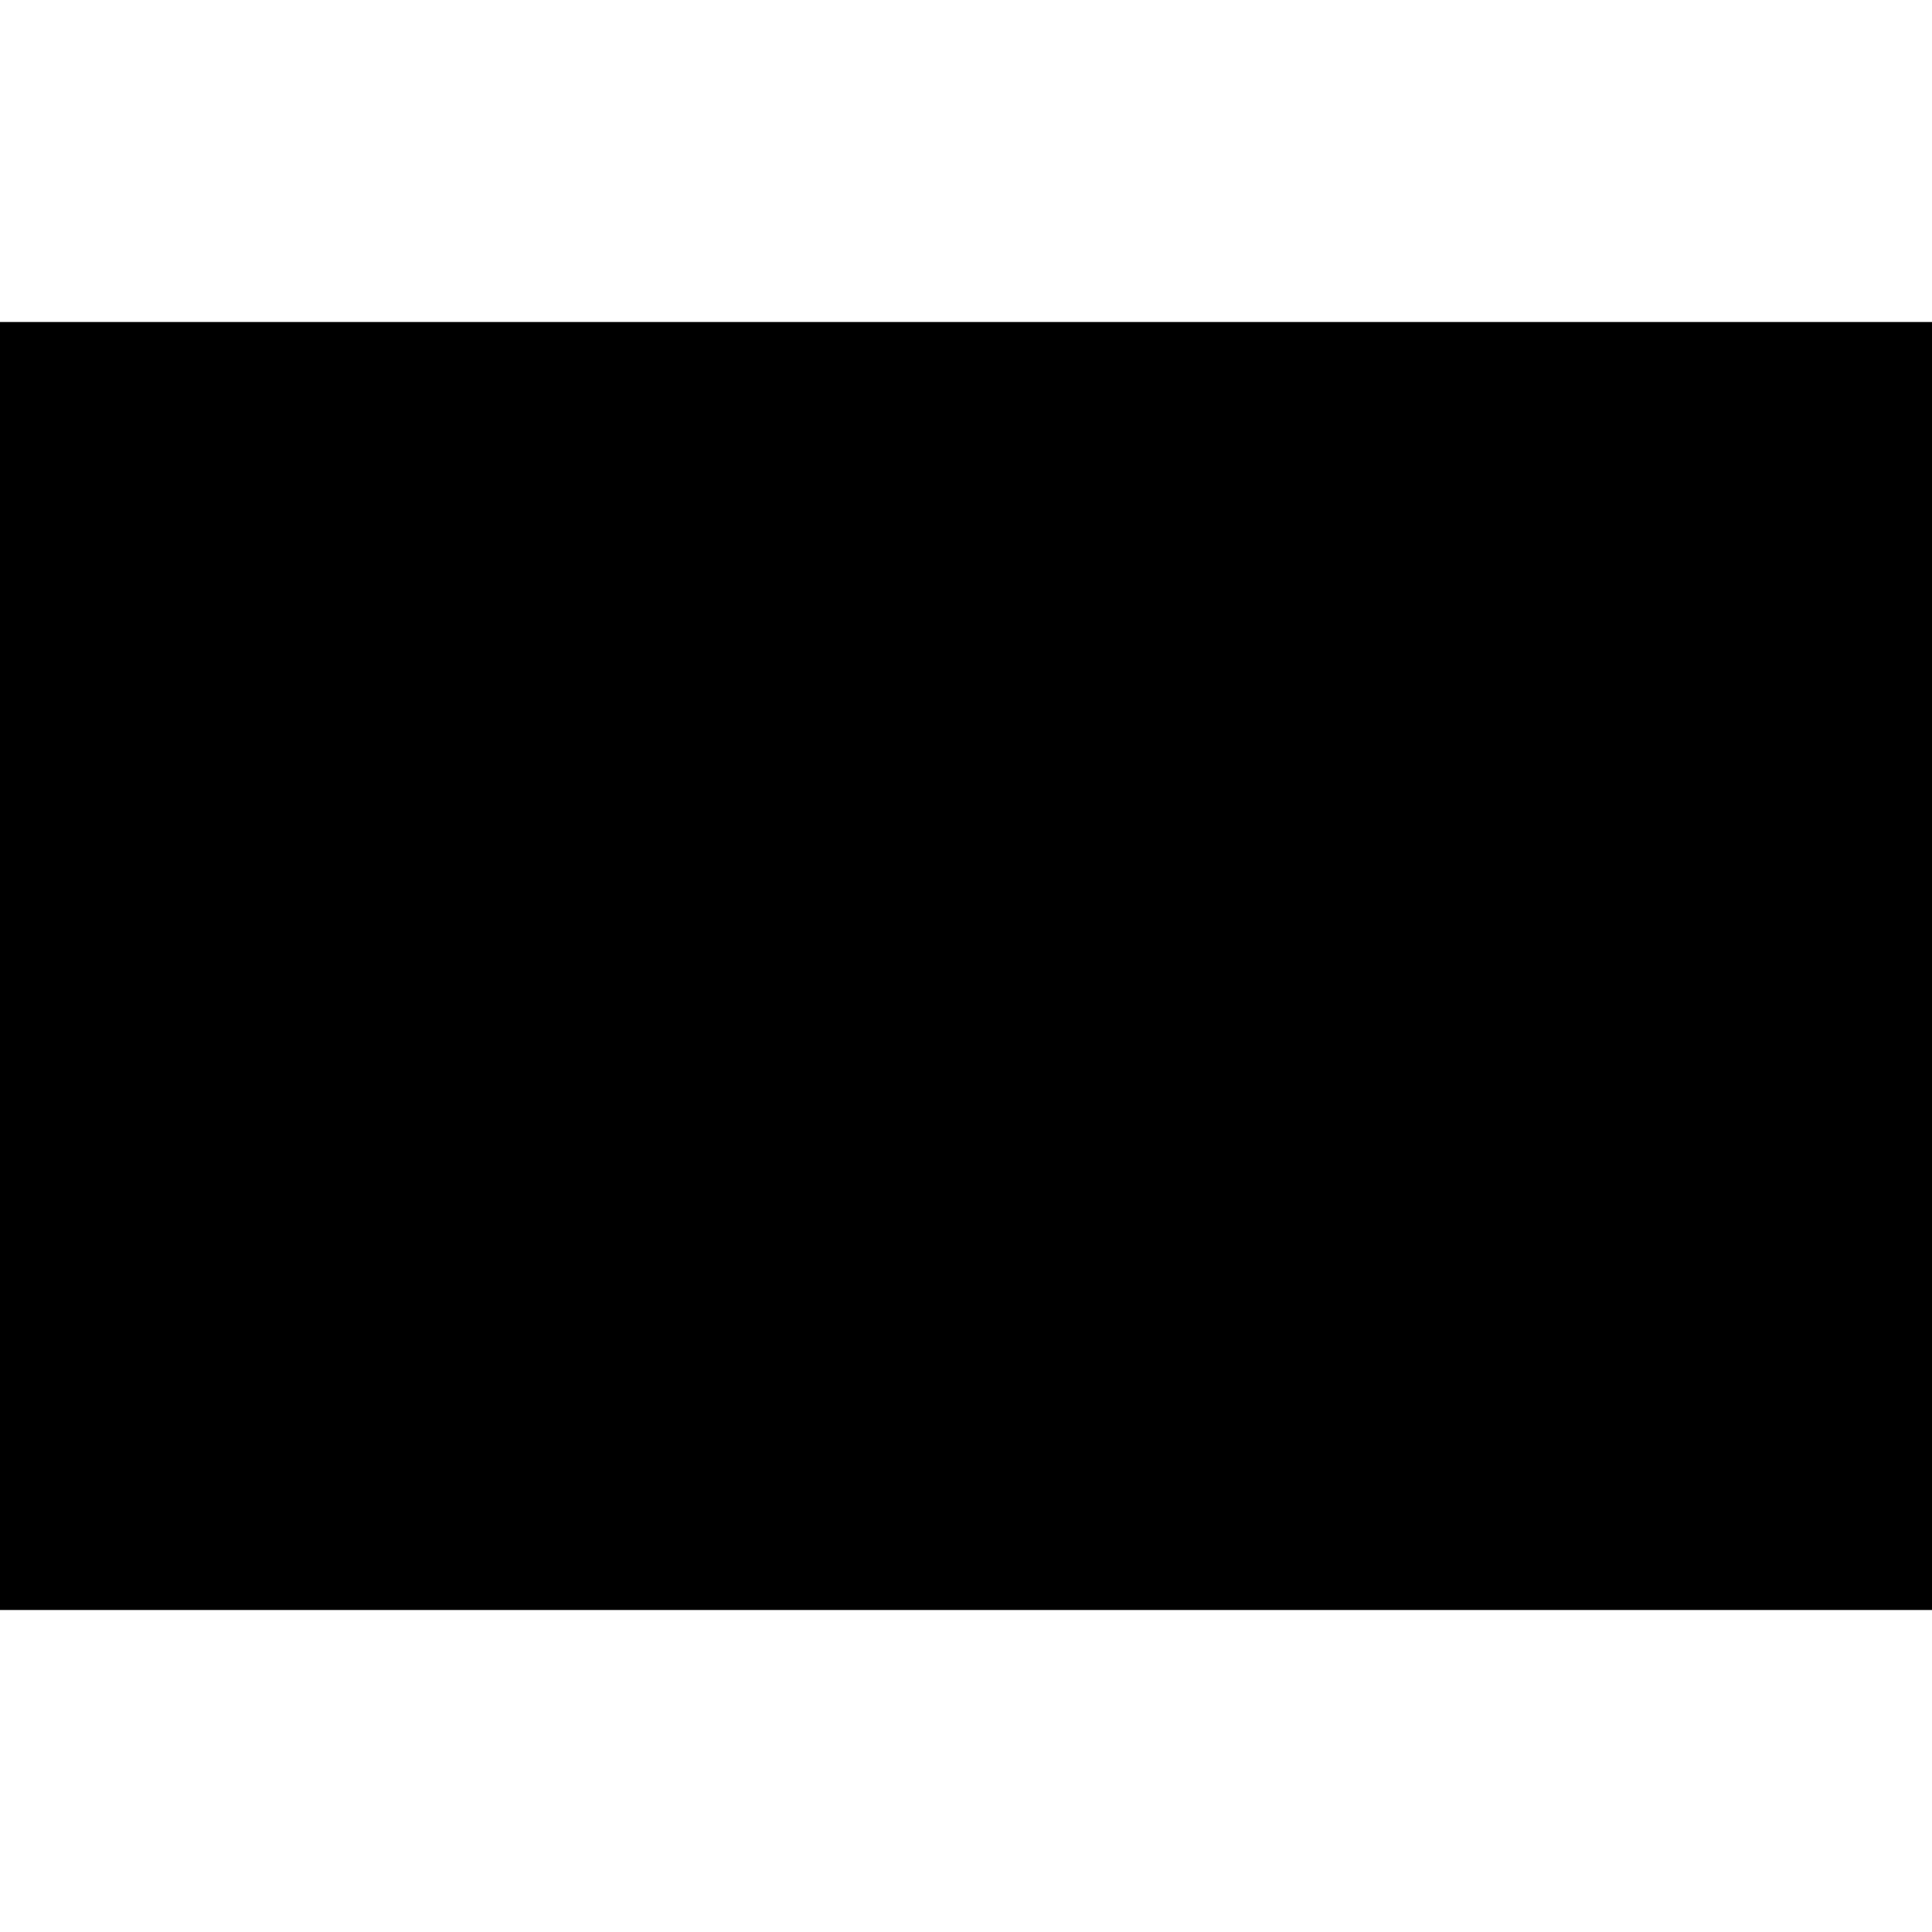
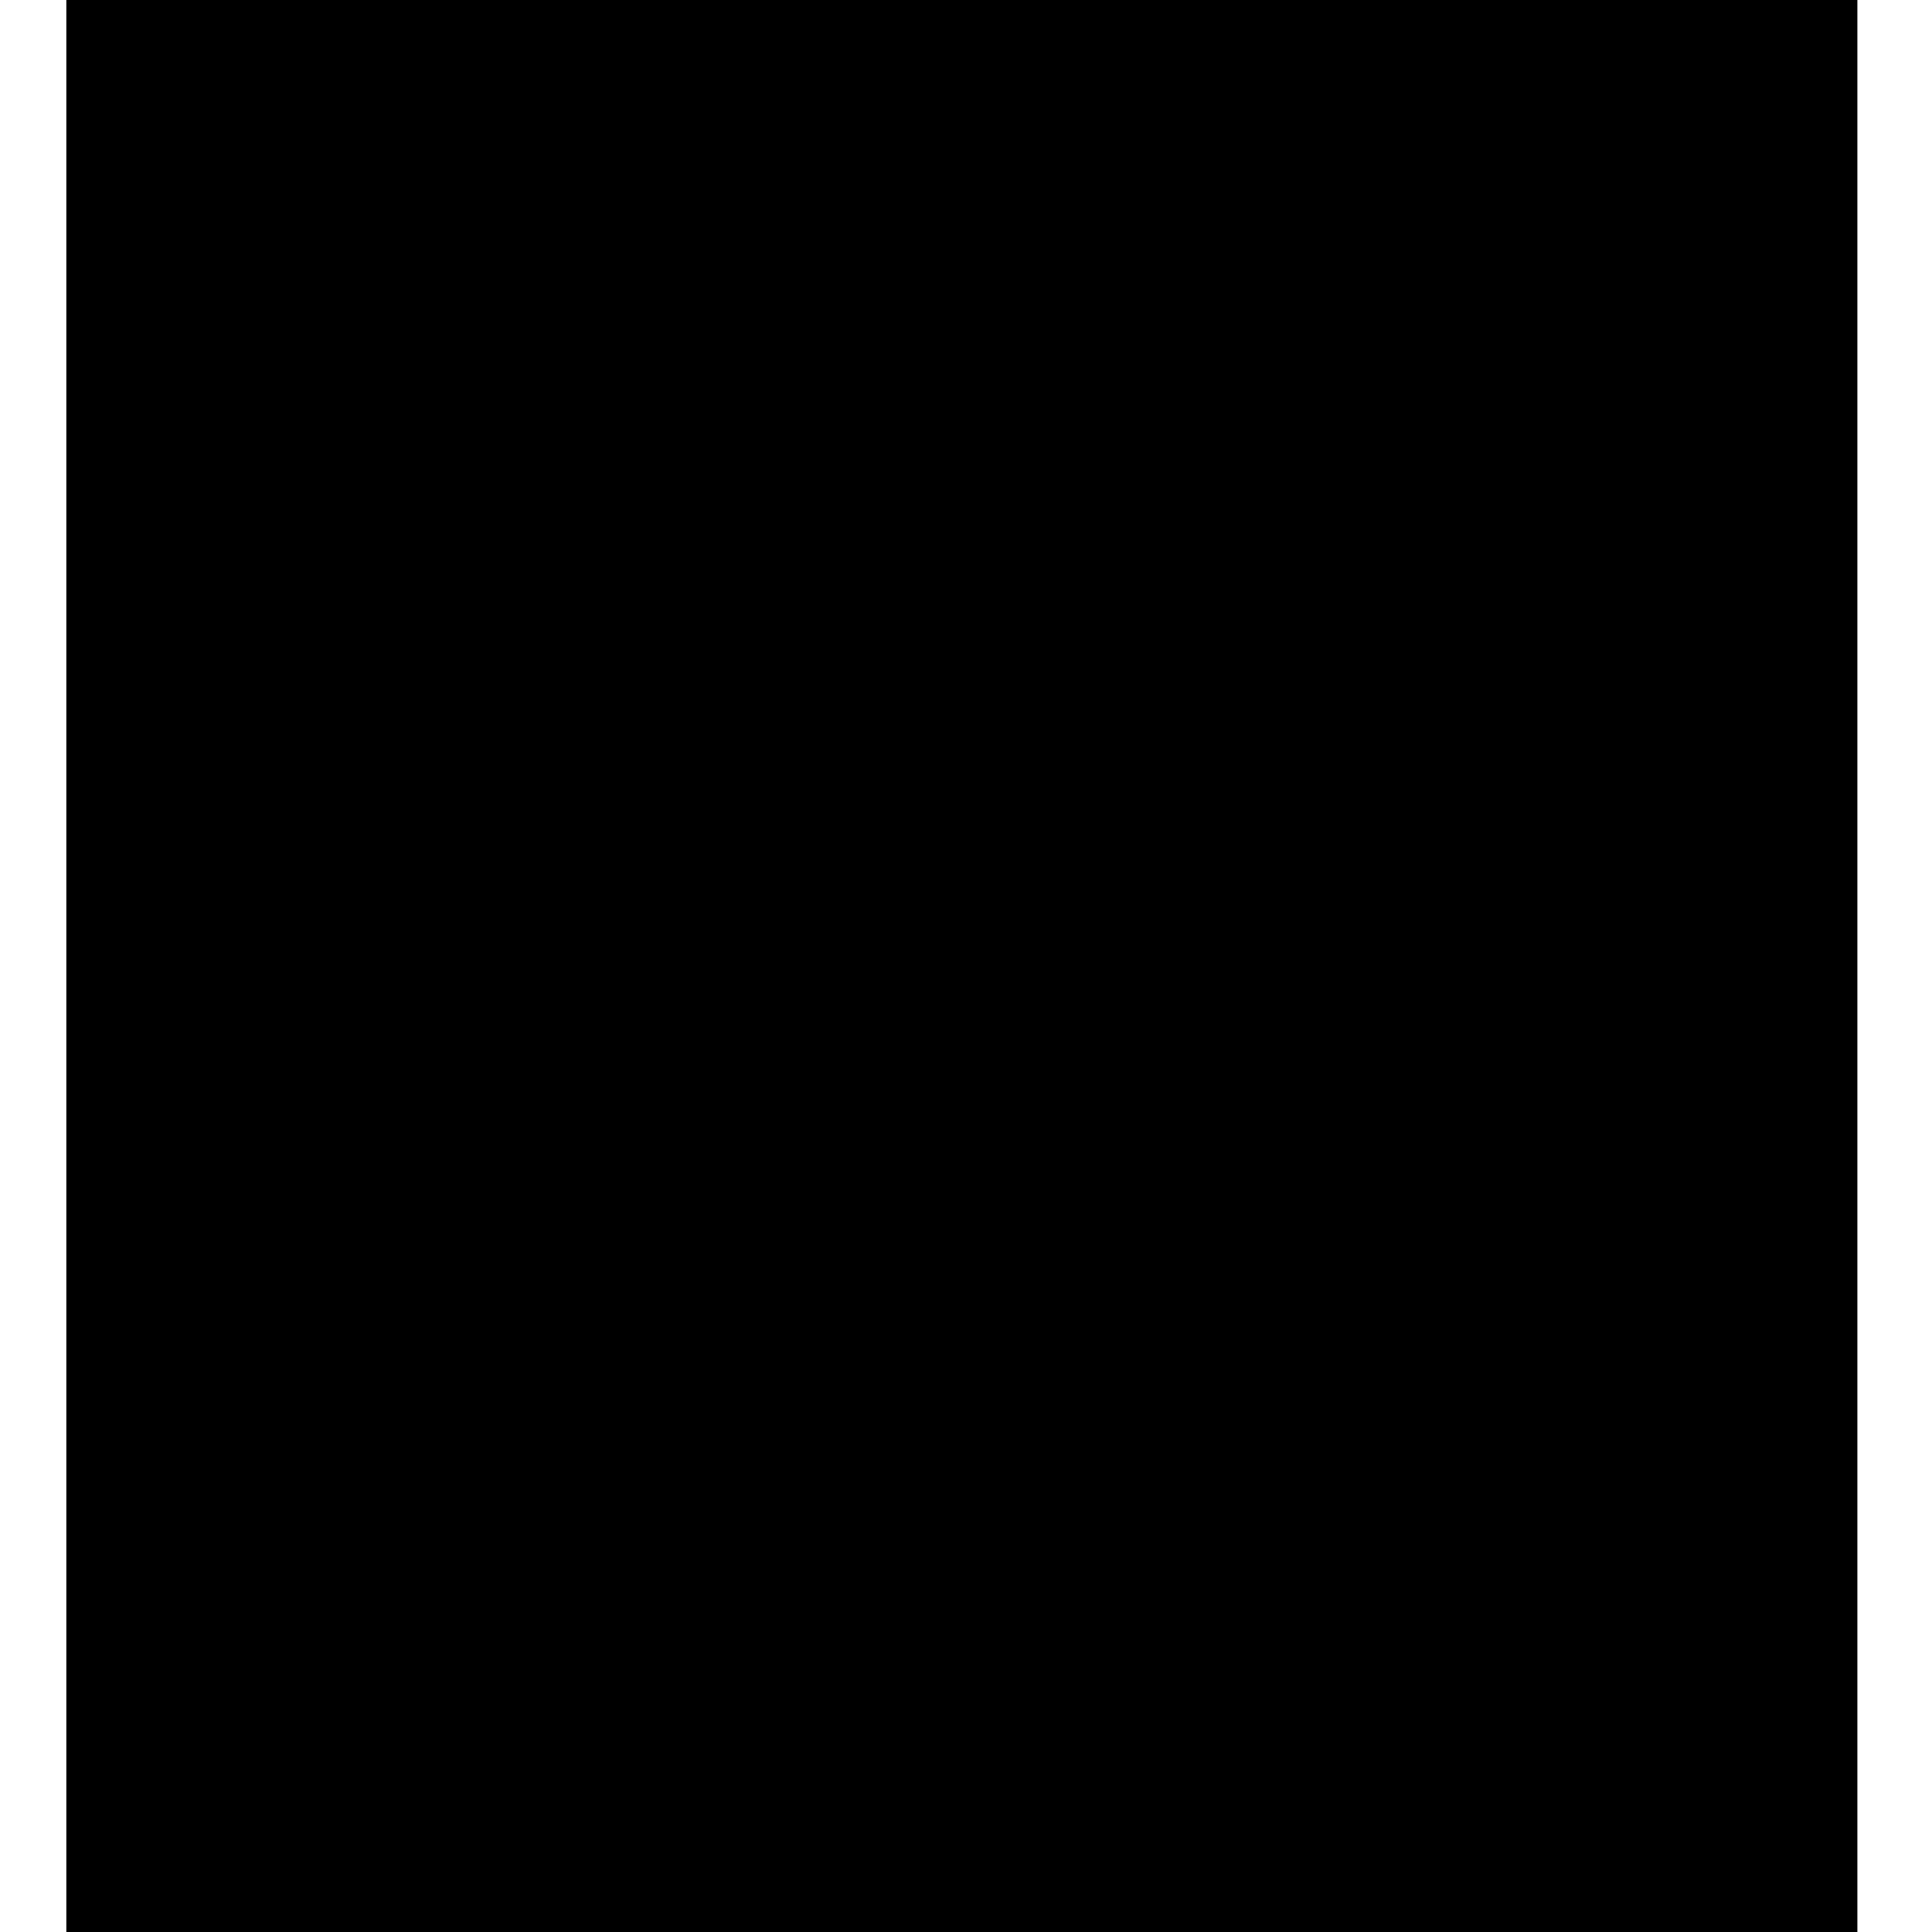
- <svg xmlns="http://www.w3.org/2000/svg" version="1.0" width="1080pt" height="1080pt" viewBox="0 0 1080 1080" preserveAspectRatio="xMidYMid meet">
-   <g transform="translate(0,1080) scale(0.1,-0.1)" fill="#000000" stroke="none">
-     <path d="M0 5400 l0 -3600 5400 0 5400 0 0 3600 0 3600 -5400 0 -5400 0 0 -3600z" />
+ <svg xmlns="http://www.w3.org/2000/svg" version="1.0" width="233pt" height="233pt" viewBox="0 0 233 233" preserveAspectRatio="xMidYMid meet">
+   <g transform="translate(0,233) scale(0.1,-0.1)" fill="#000000" stroke="none">
+     <path d="M80 1165 l0 -1165 1080 0 1080 0 0 1165 0 1165 -1080 0 -1080 0 0 -1165z" />
  </g>
</svg>
